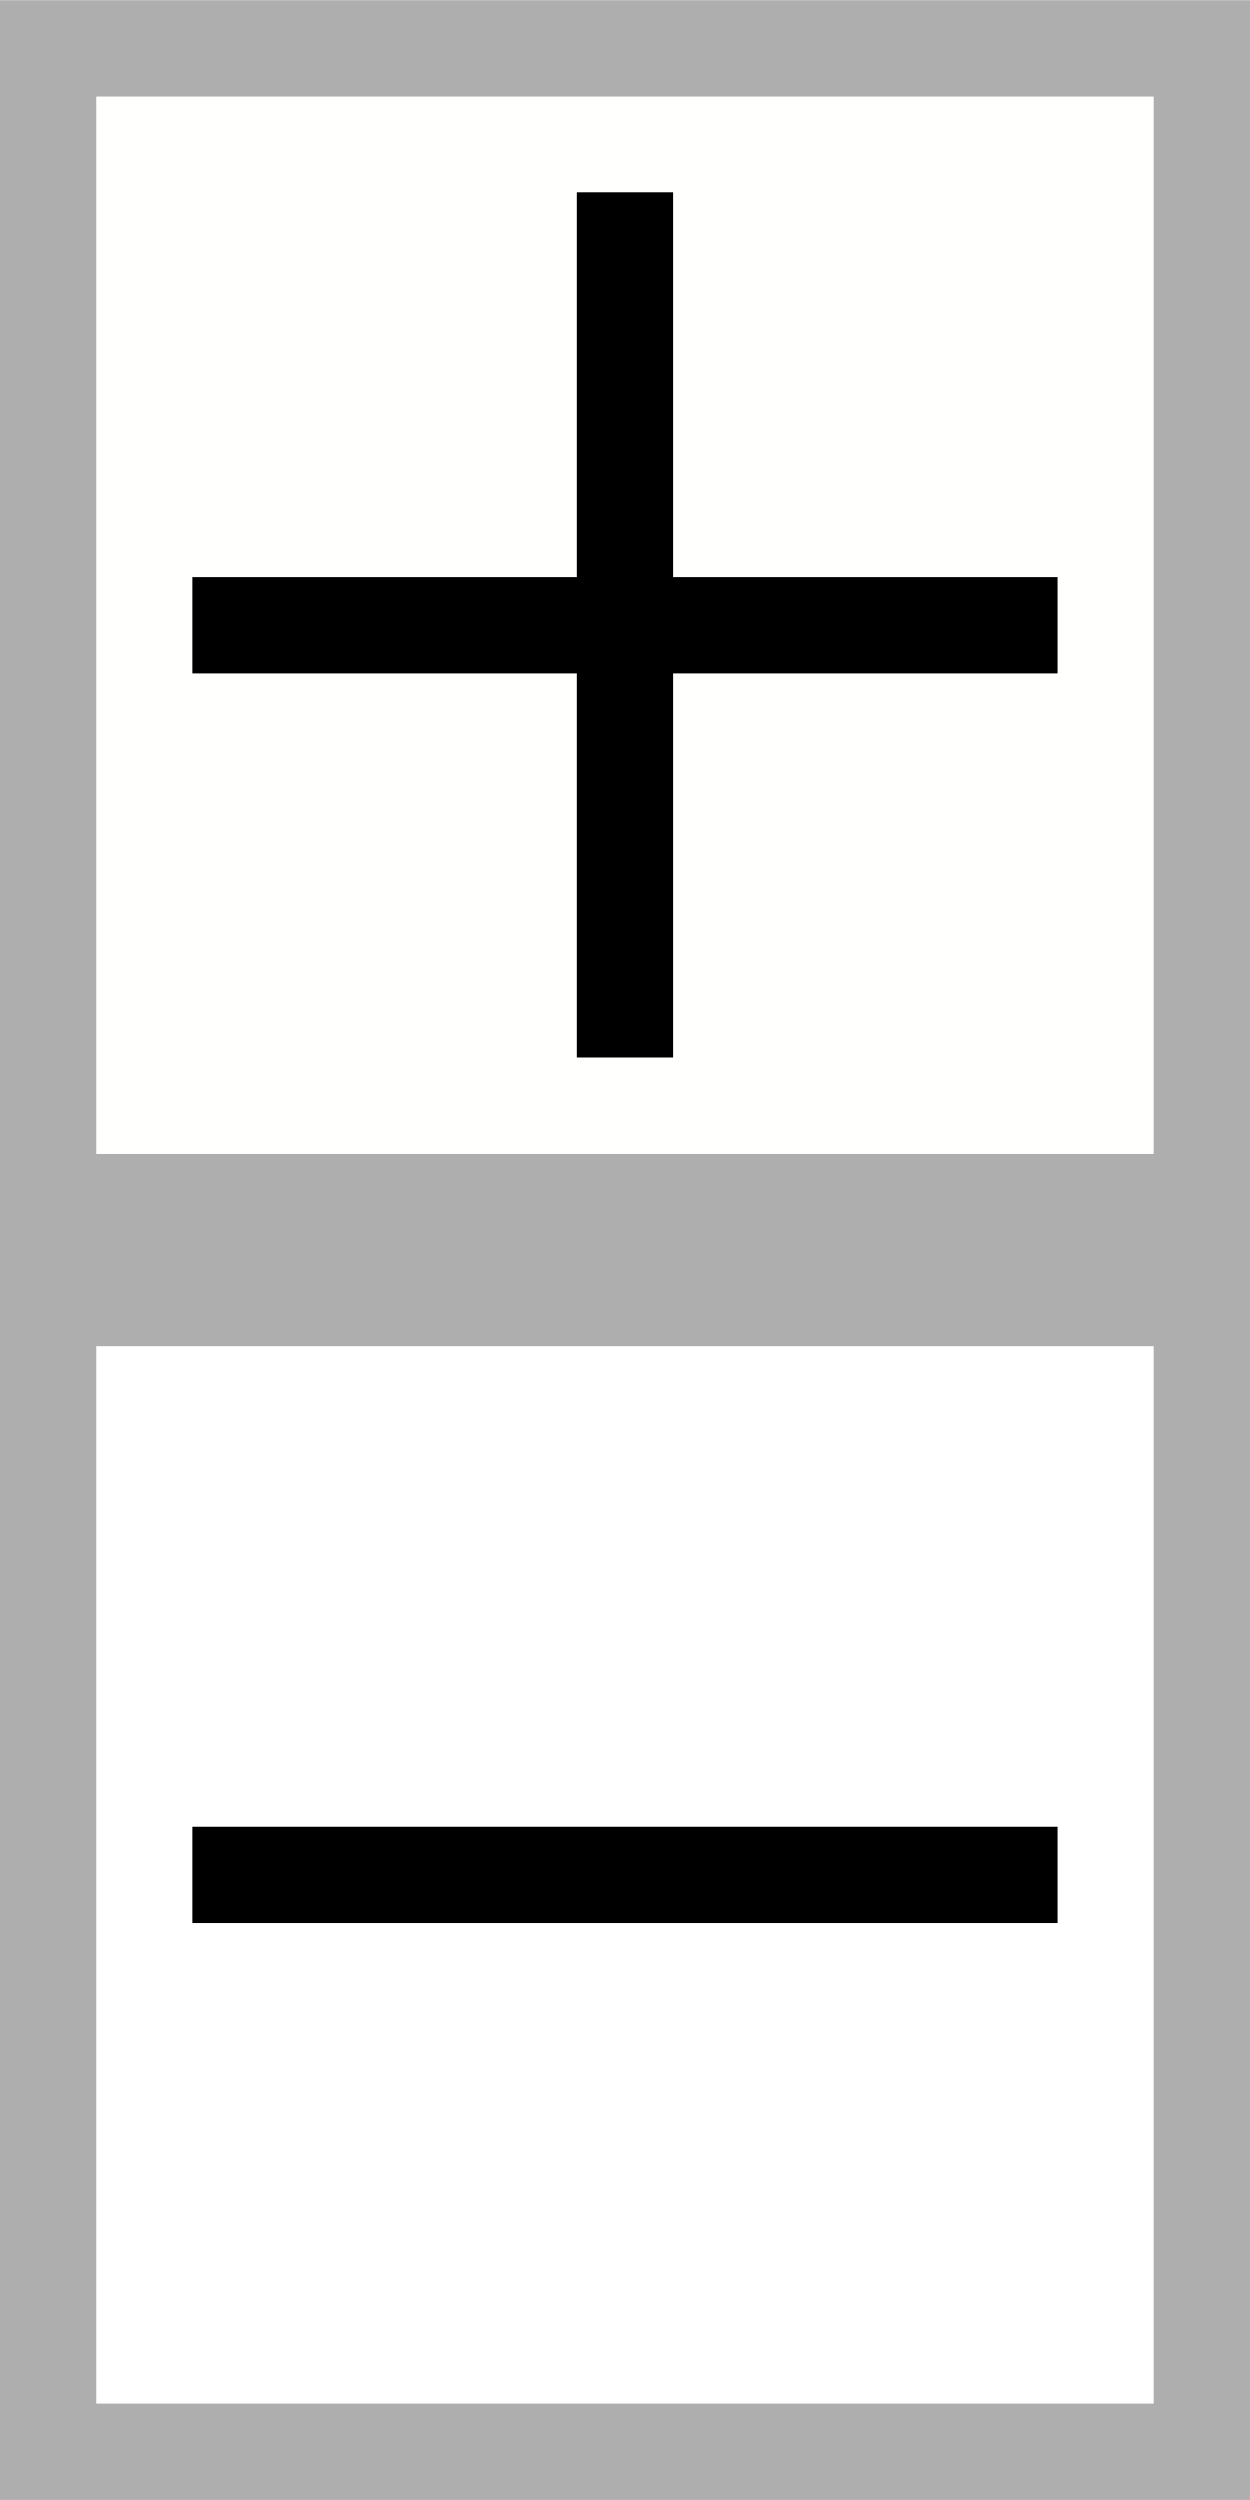
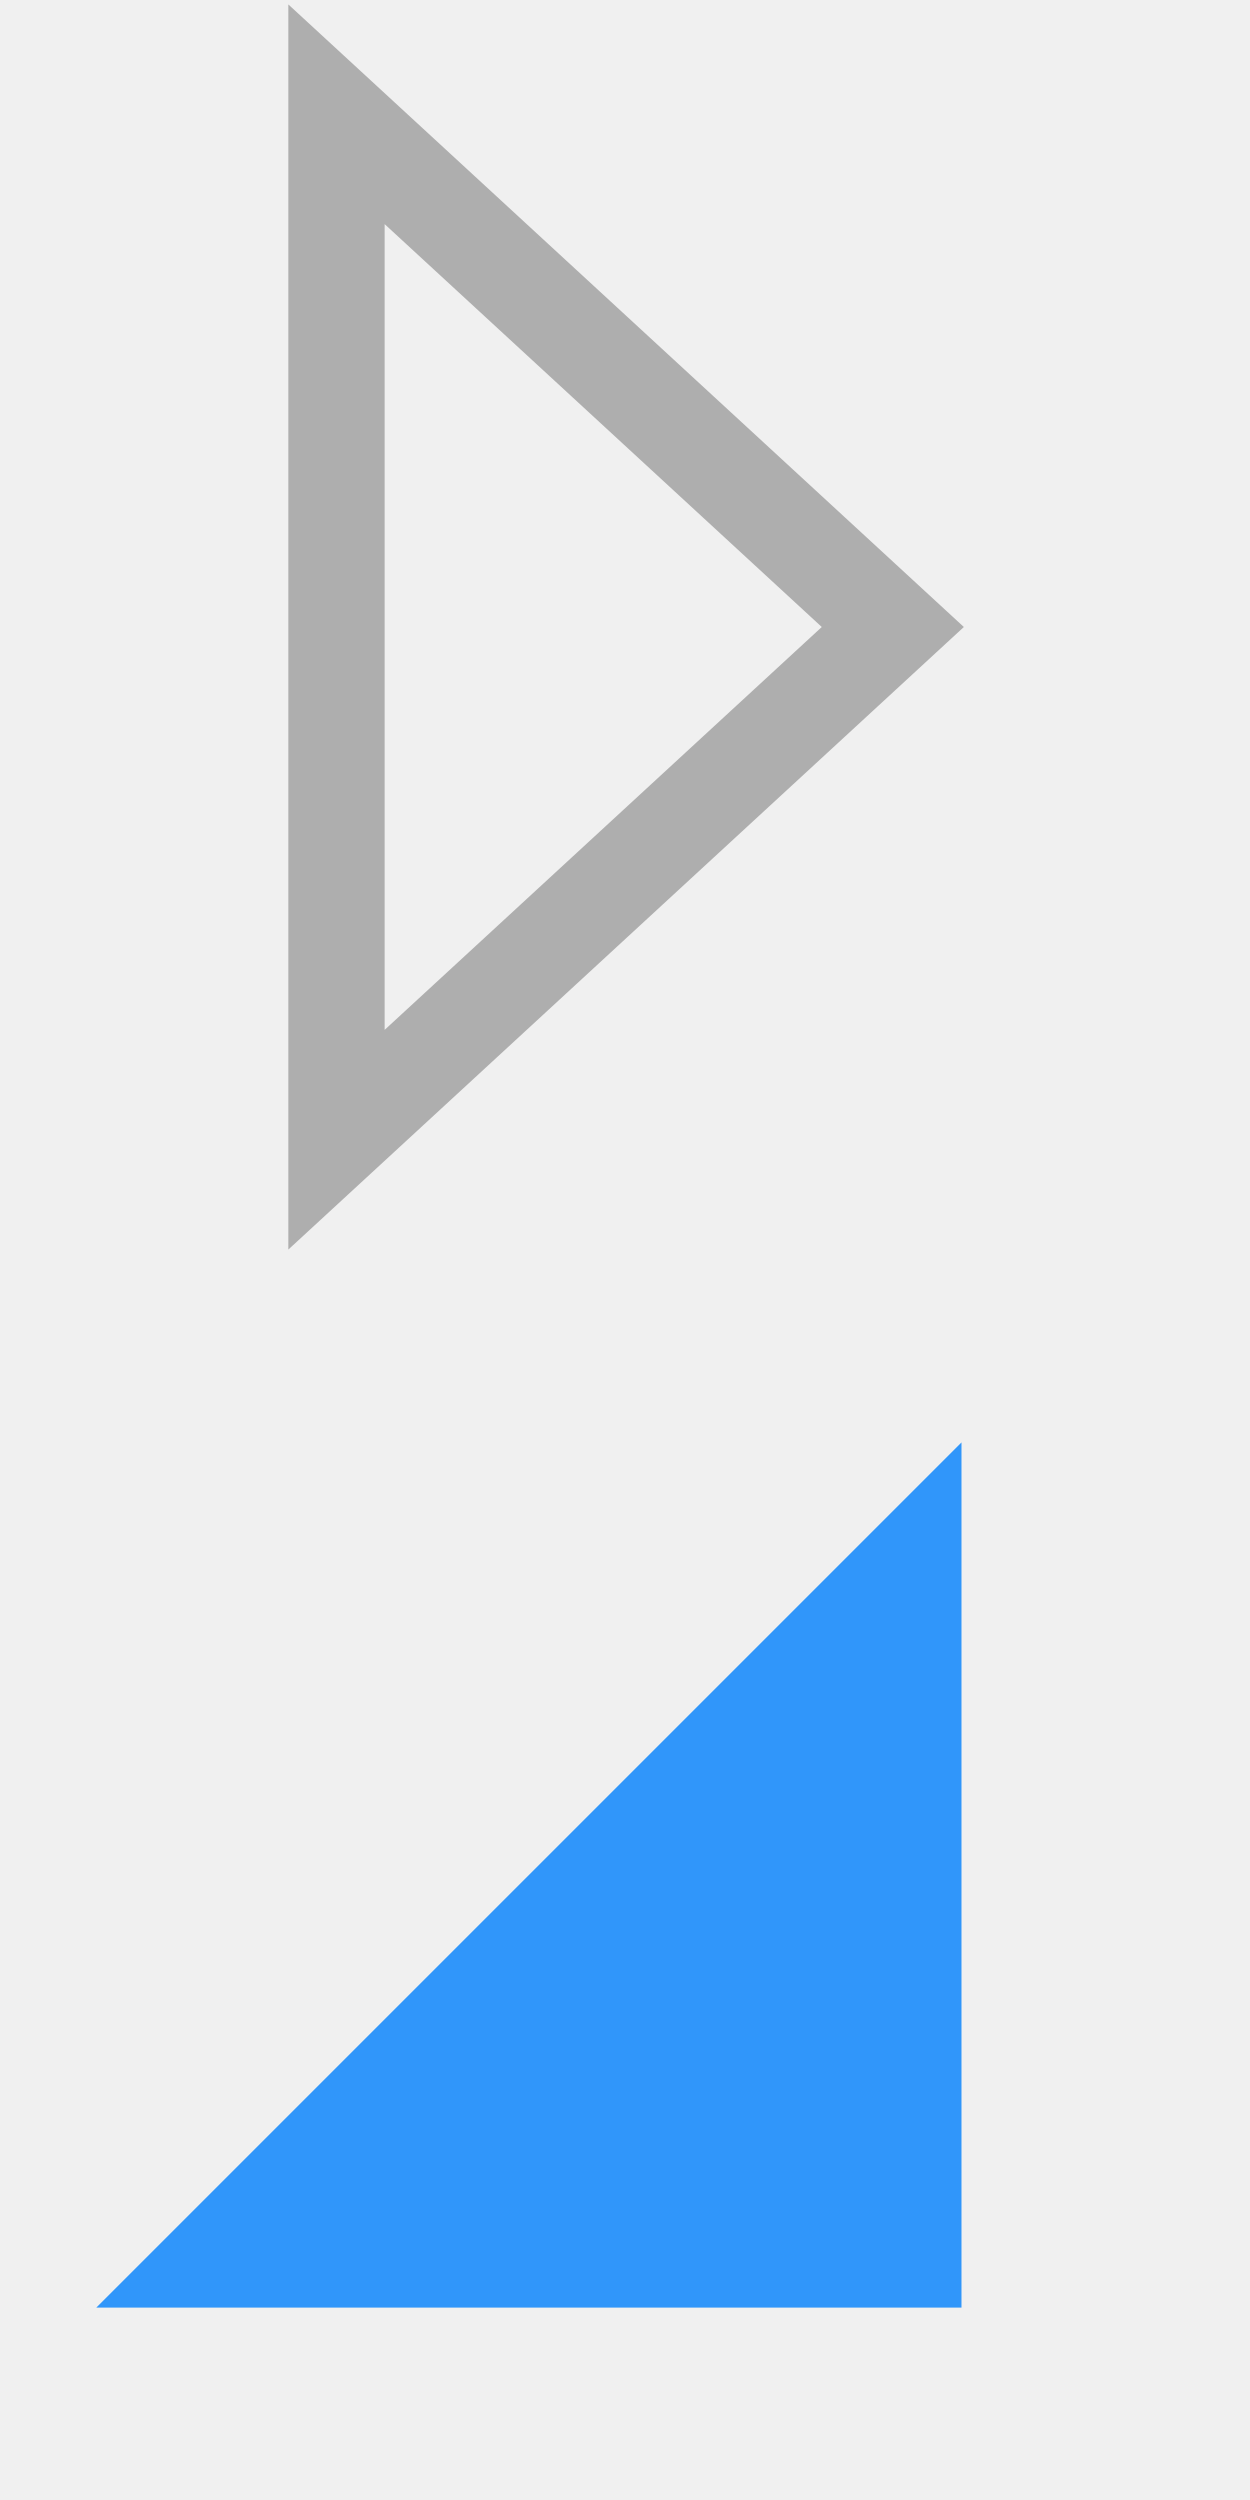
- <svg xmlns="http://www.w3.org/2000/svg" id="bitmap:13-24" width="13" height="26" version="1.1" viewBox="0 0 3.44 6.879">
-   <g transform="matrix(1 0 0 1 -.059604 -.068297)" stroke="#aeaeae" stroke-width=".265">
-     <rect x=".192" y=".201" width="3.175" height="3.175" fill="#fffffe" />
-     <rect x=".192" y="3.64" width="3.175" height="3.175" fill="#fff" />
-   </g>
-   <g transform="matrix(1 0 0 1 -.059604 -.068297)" stroke-width=".265">
-     <path d="m0.589 1.656h2.381v0.265h-2.381z" />
-     <path d="m1.912 0.597v2.381h-0.265v-2.381z" />
-     <path d="m0.589 5.095h2.381v0.265h-2.381z" />
-   </g>
+ <svg xmlns="http://www.w3.org/2000/svg" id="bitmap:13-32" width="13" height="26" version="1.1" viewBox="0 0 3.44 6.879">
+   <path d="m0.926 3.136 1.531-1.411-1.531-1.411z" fill="none" stroke="#aeaeae" stroke-width=".265" />
+   <path d="m0.265 6.35h2.381v-2.381z" fill="#3096fa" stroke-width=".198" />
</svg>
